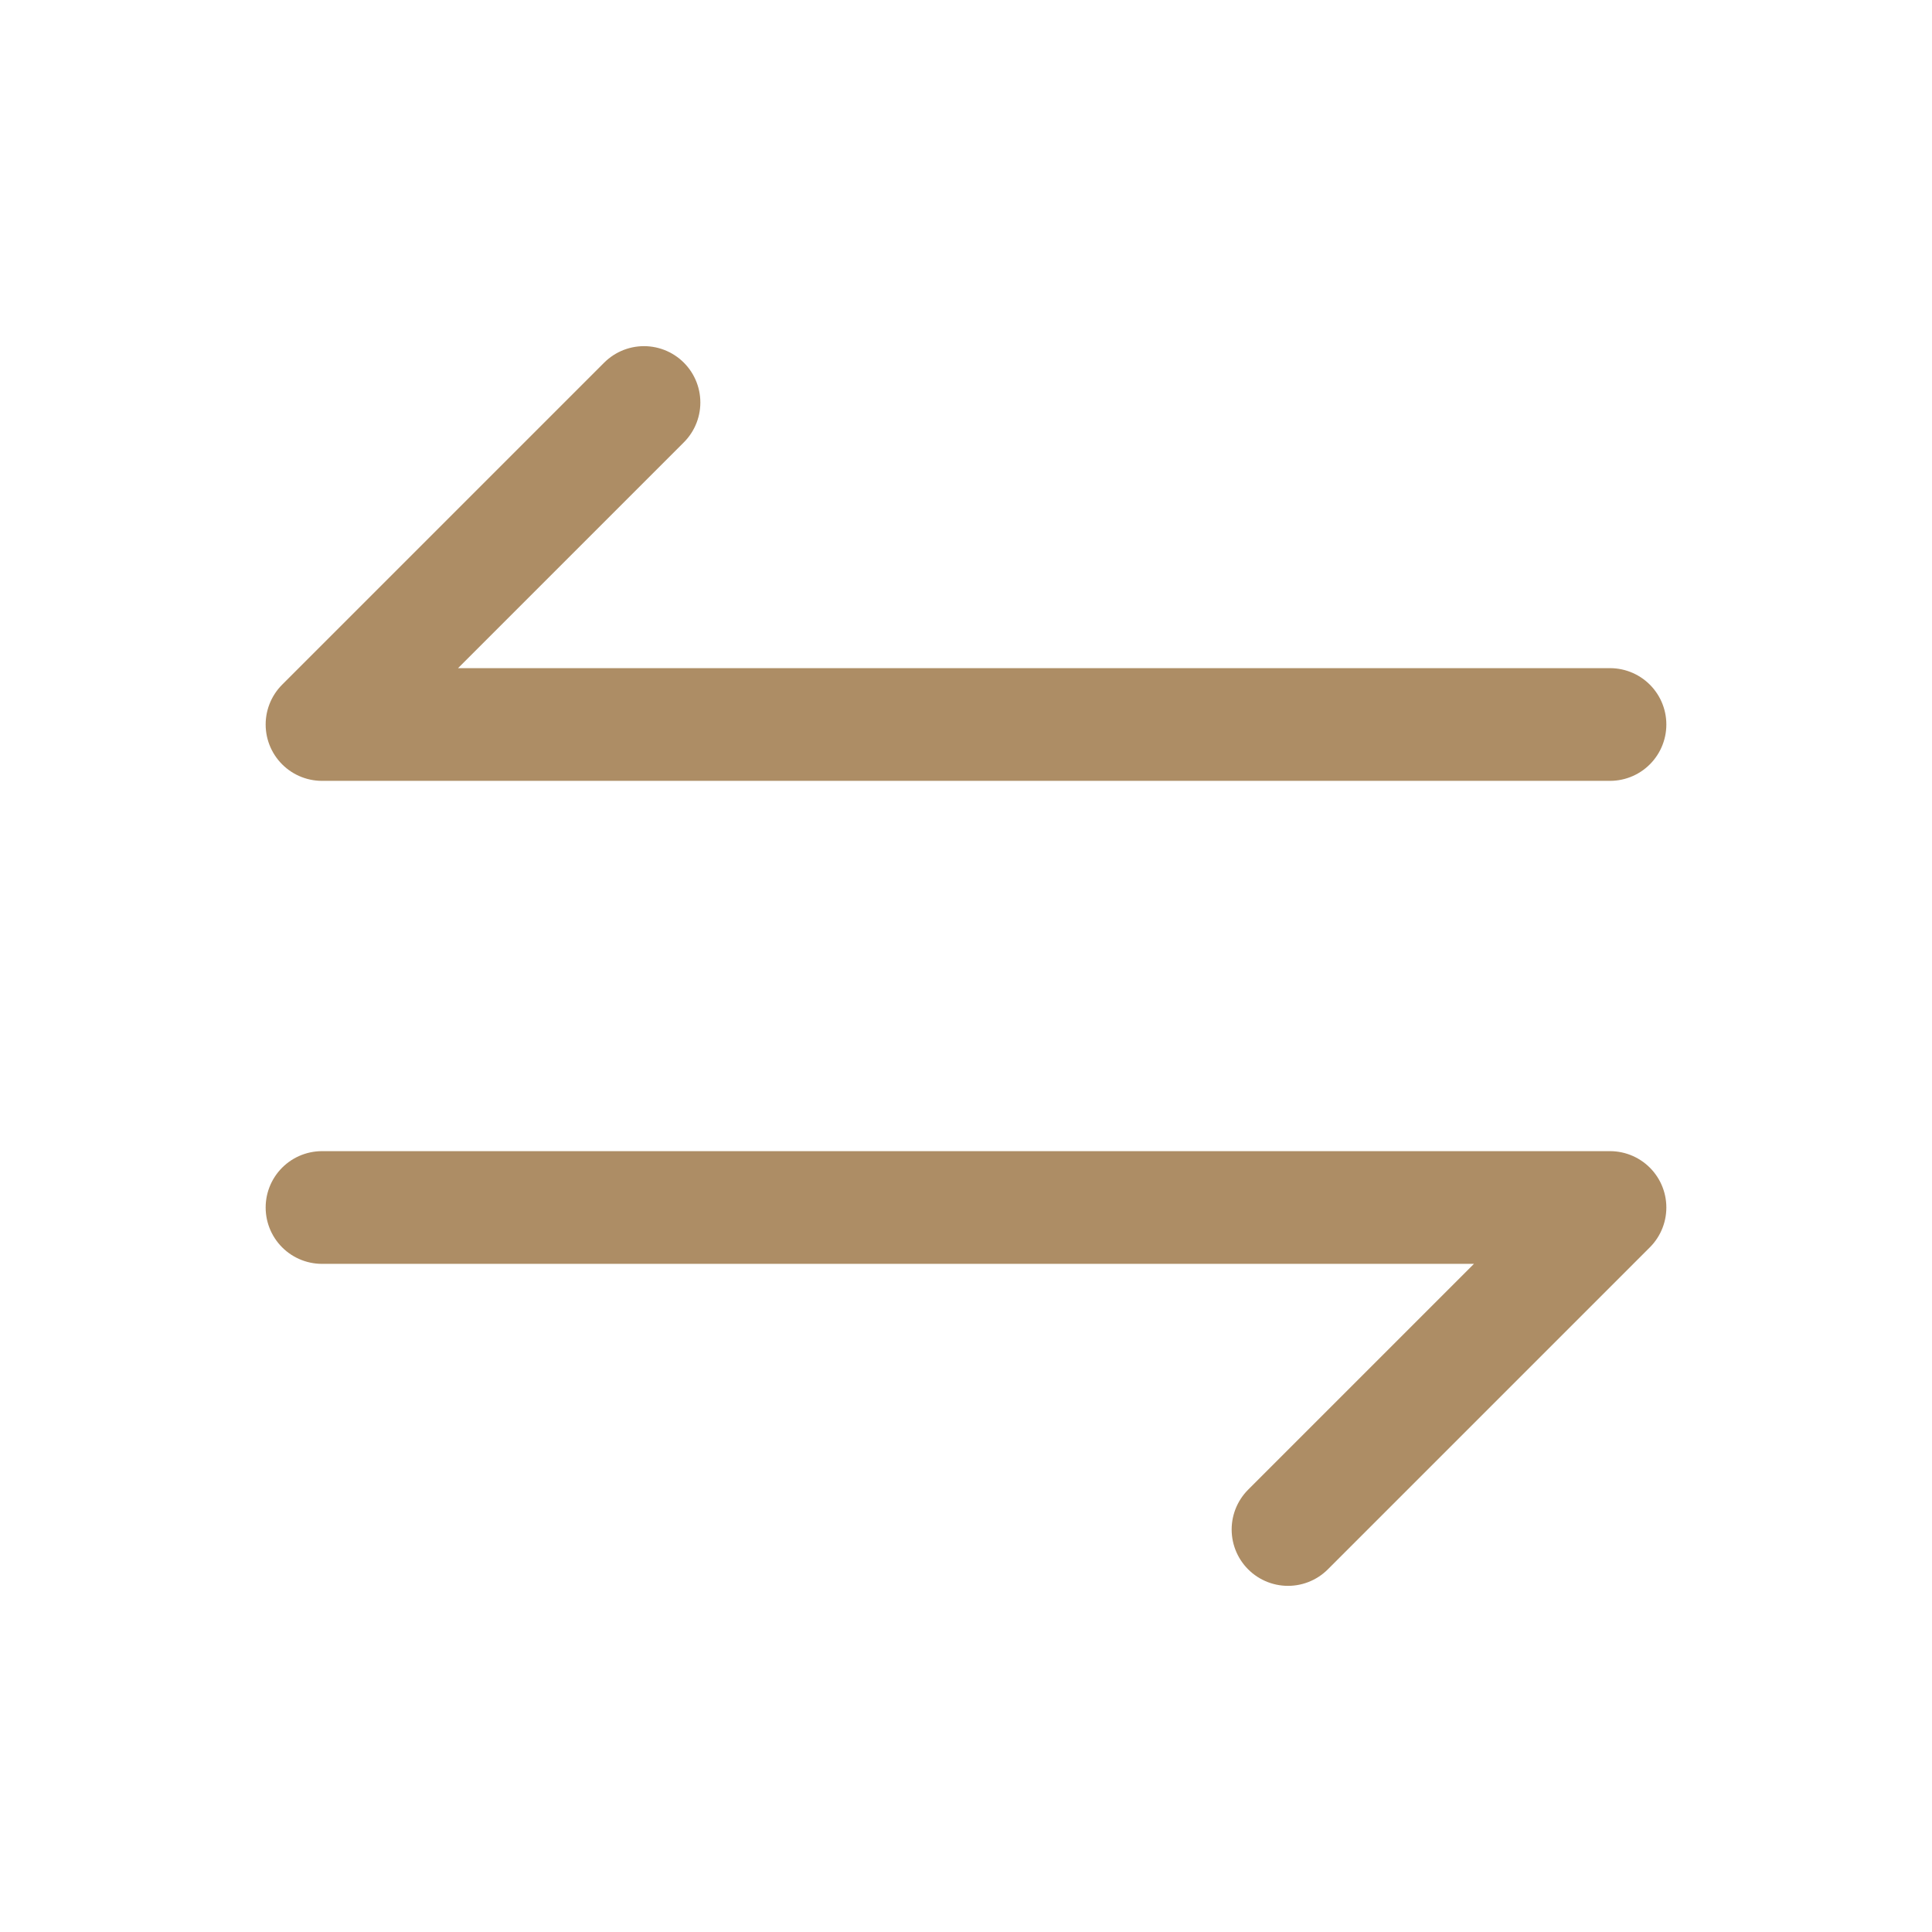
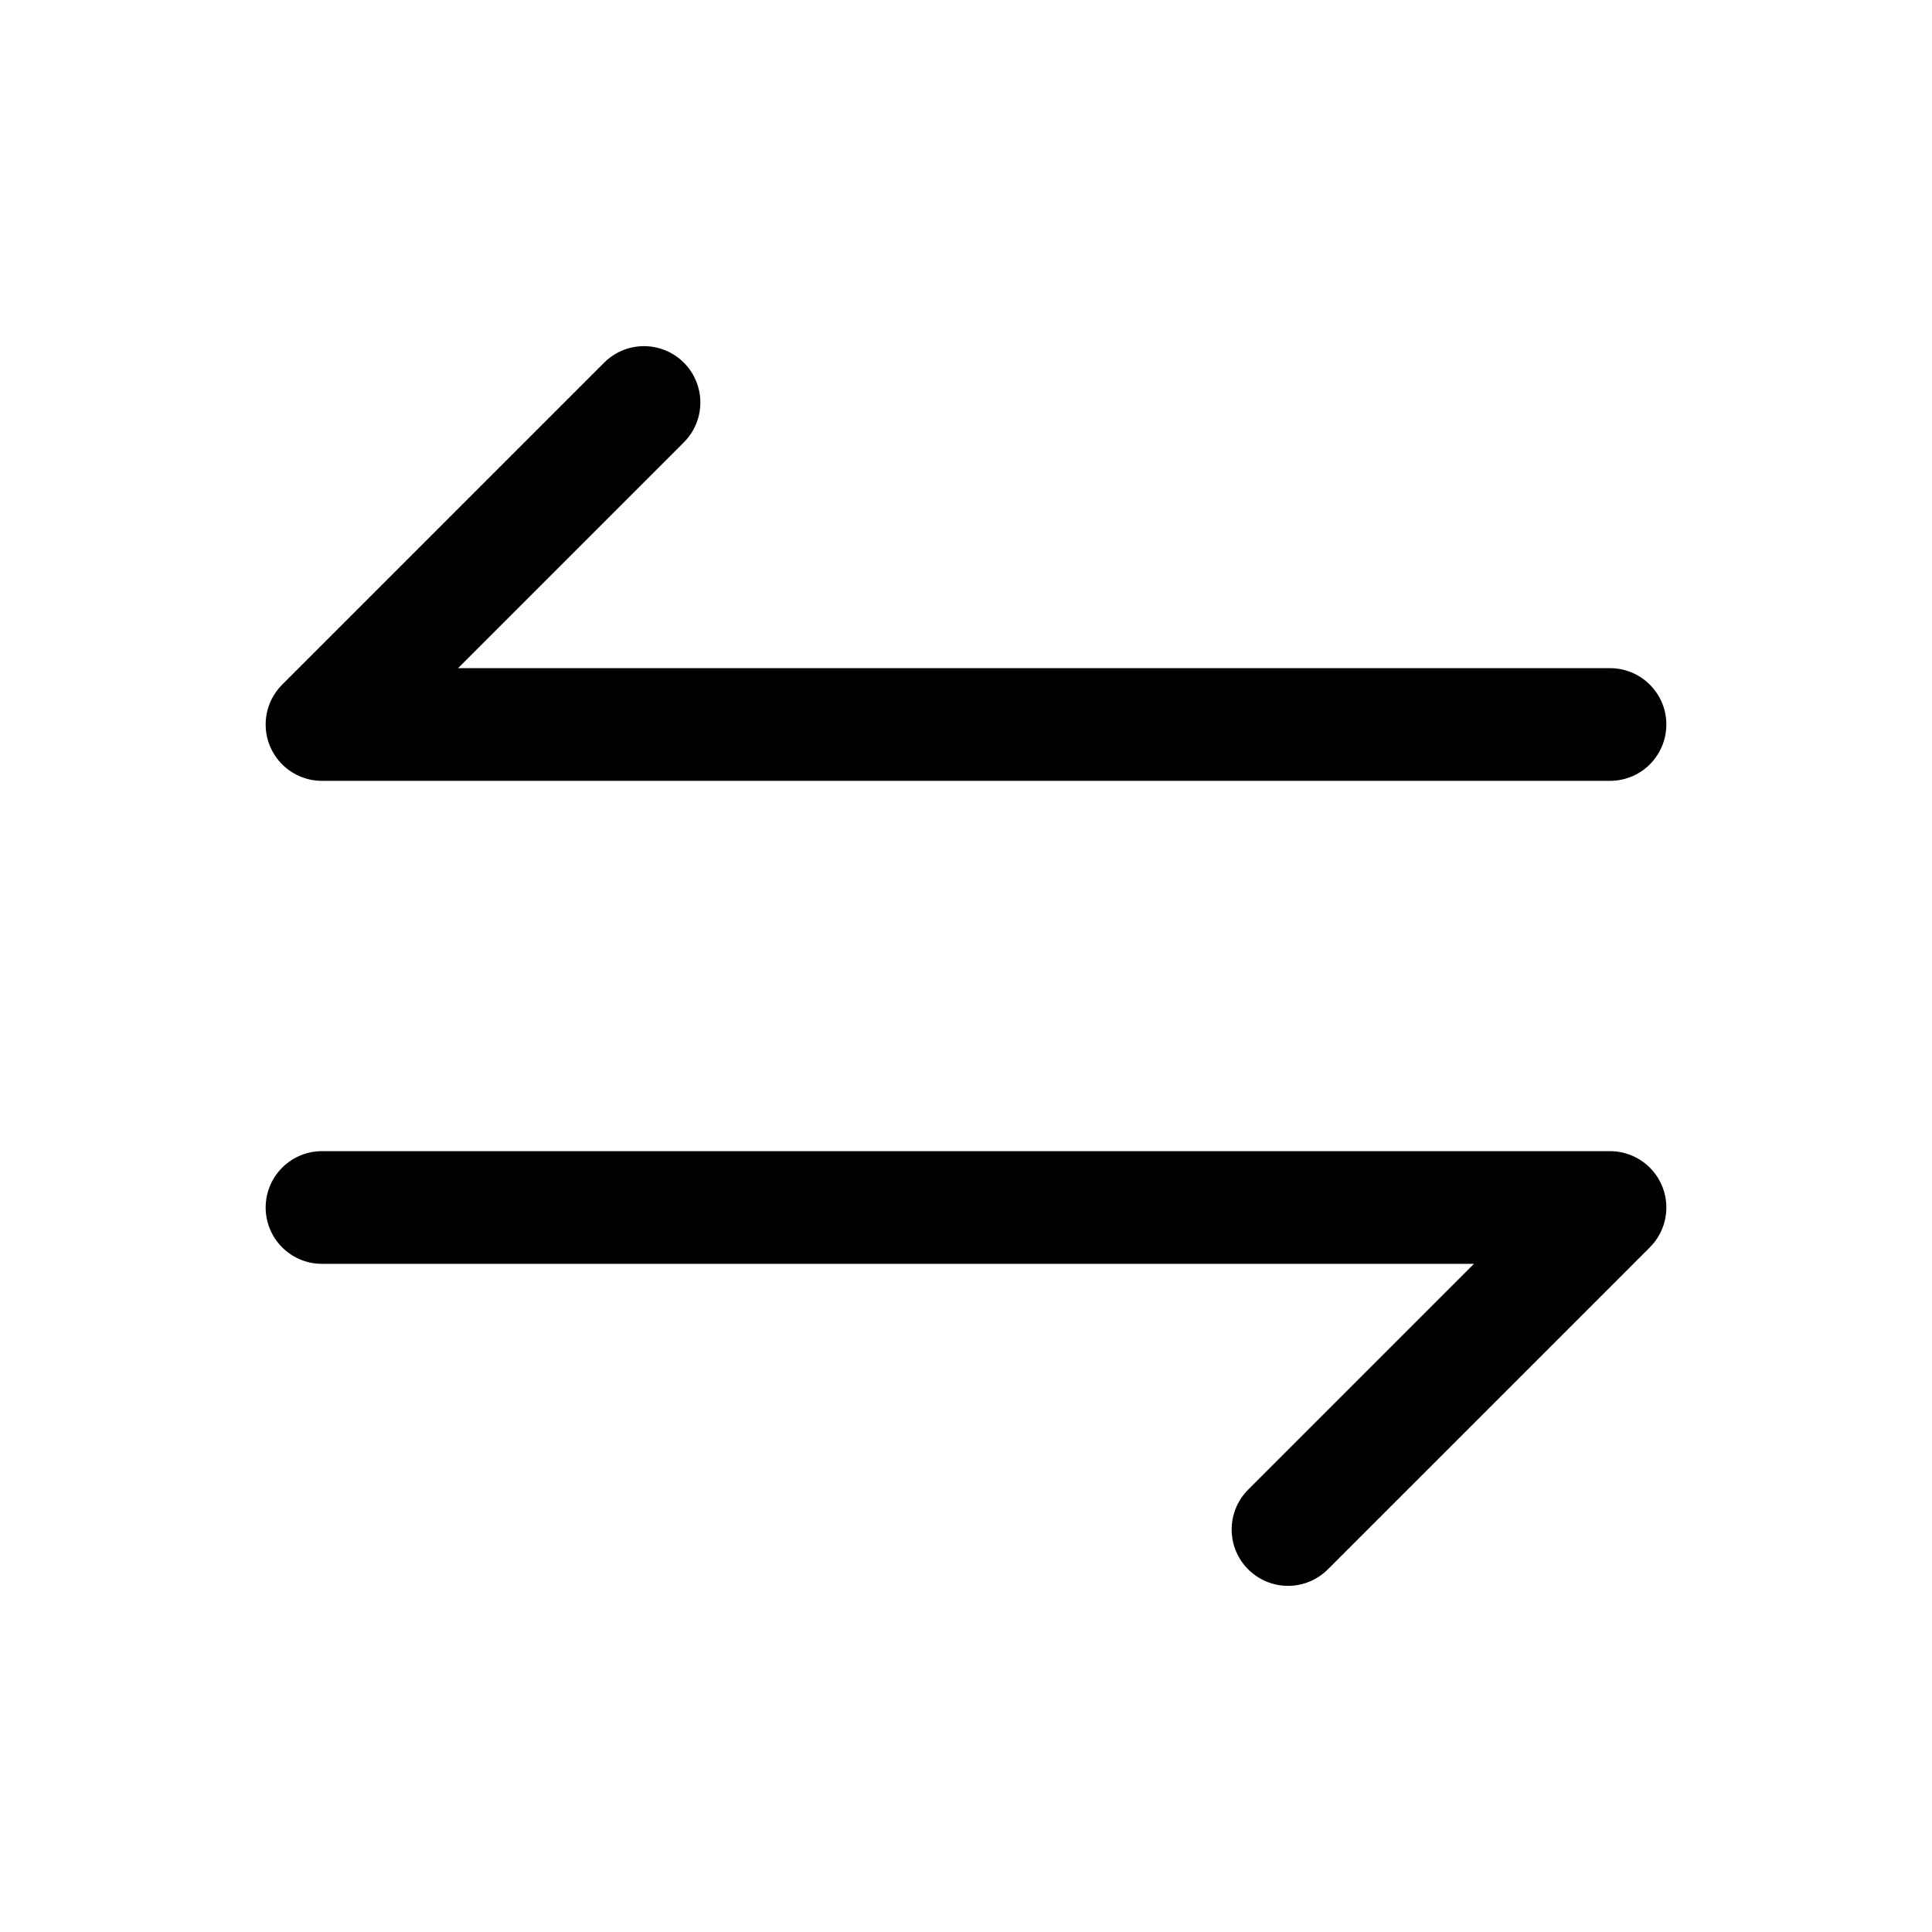
<svg xmlns="http://www.w3.org/2000/svg" width="24" height="24" viewBox="0 0 24 24" fill="none">
-   <path d="M20 9H4L8 5" stroke="#AD8D65" stroke-width="1.4" stroke-linecap="round" stroke-linejoin="round" />
-   <path d="M4 15H20L16 19" stroke="#AD8D65" stroke-width="1.4" stroke-linecap="round" stroke-linejoin="round" />
+   <path d="M20 9H4L8 5" stroke="currentColor" stroke-width="1.4" stroke-linecap="round" stroke-linejoin="round" />
+   <path d="M4 15H20L16 19" stroke="currentColor" stroke-width="1.4" stroke-linecap="round" stroke-linejoin="round" />
</svg>
